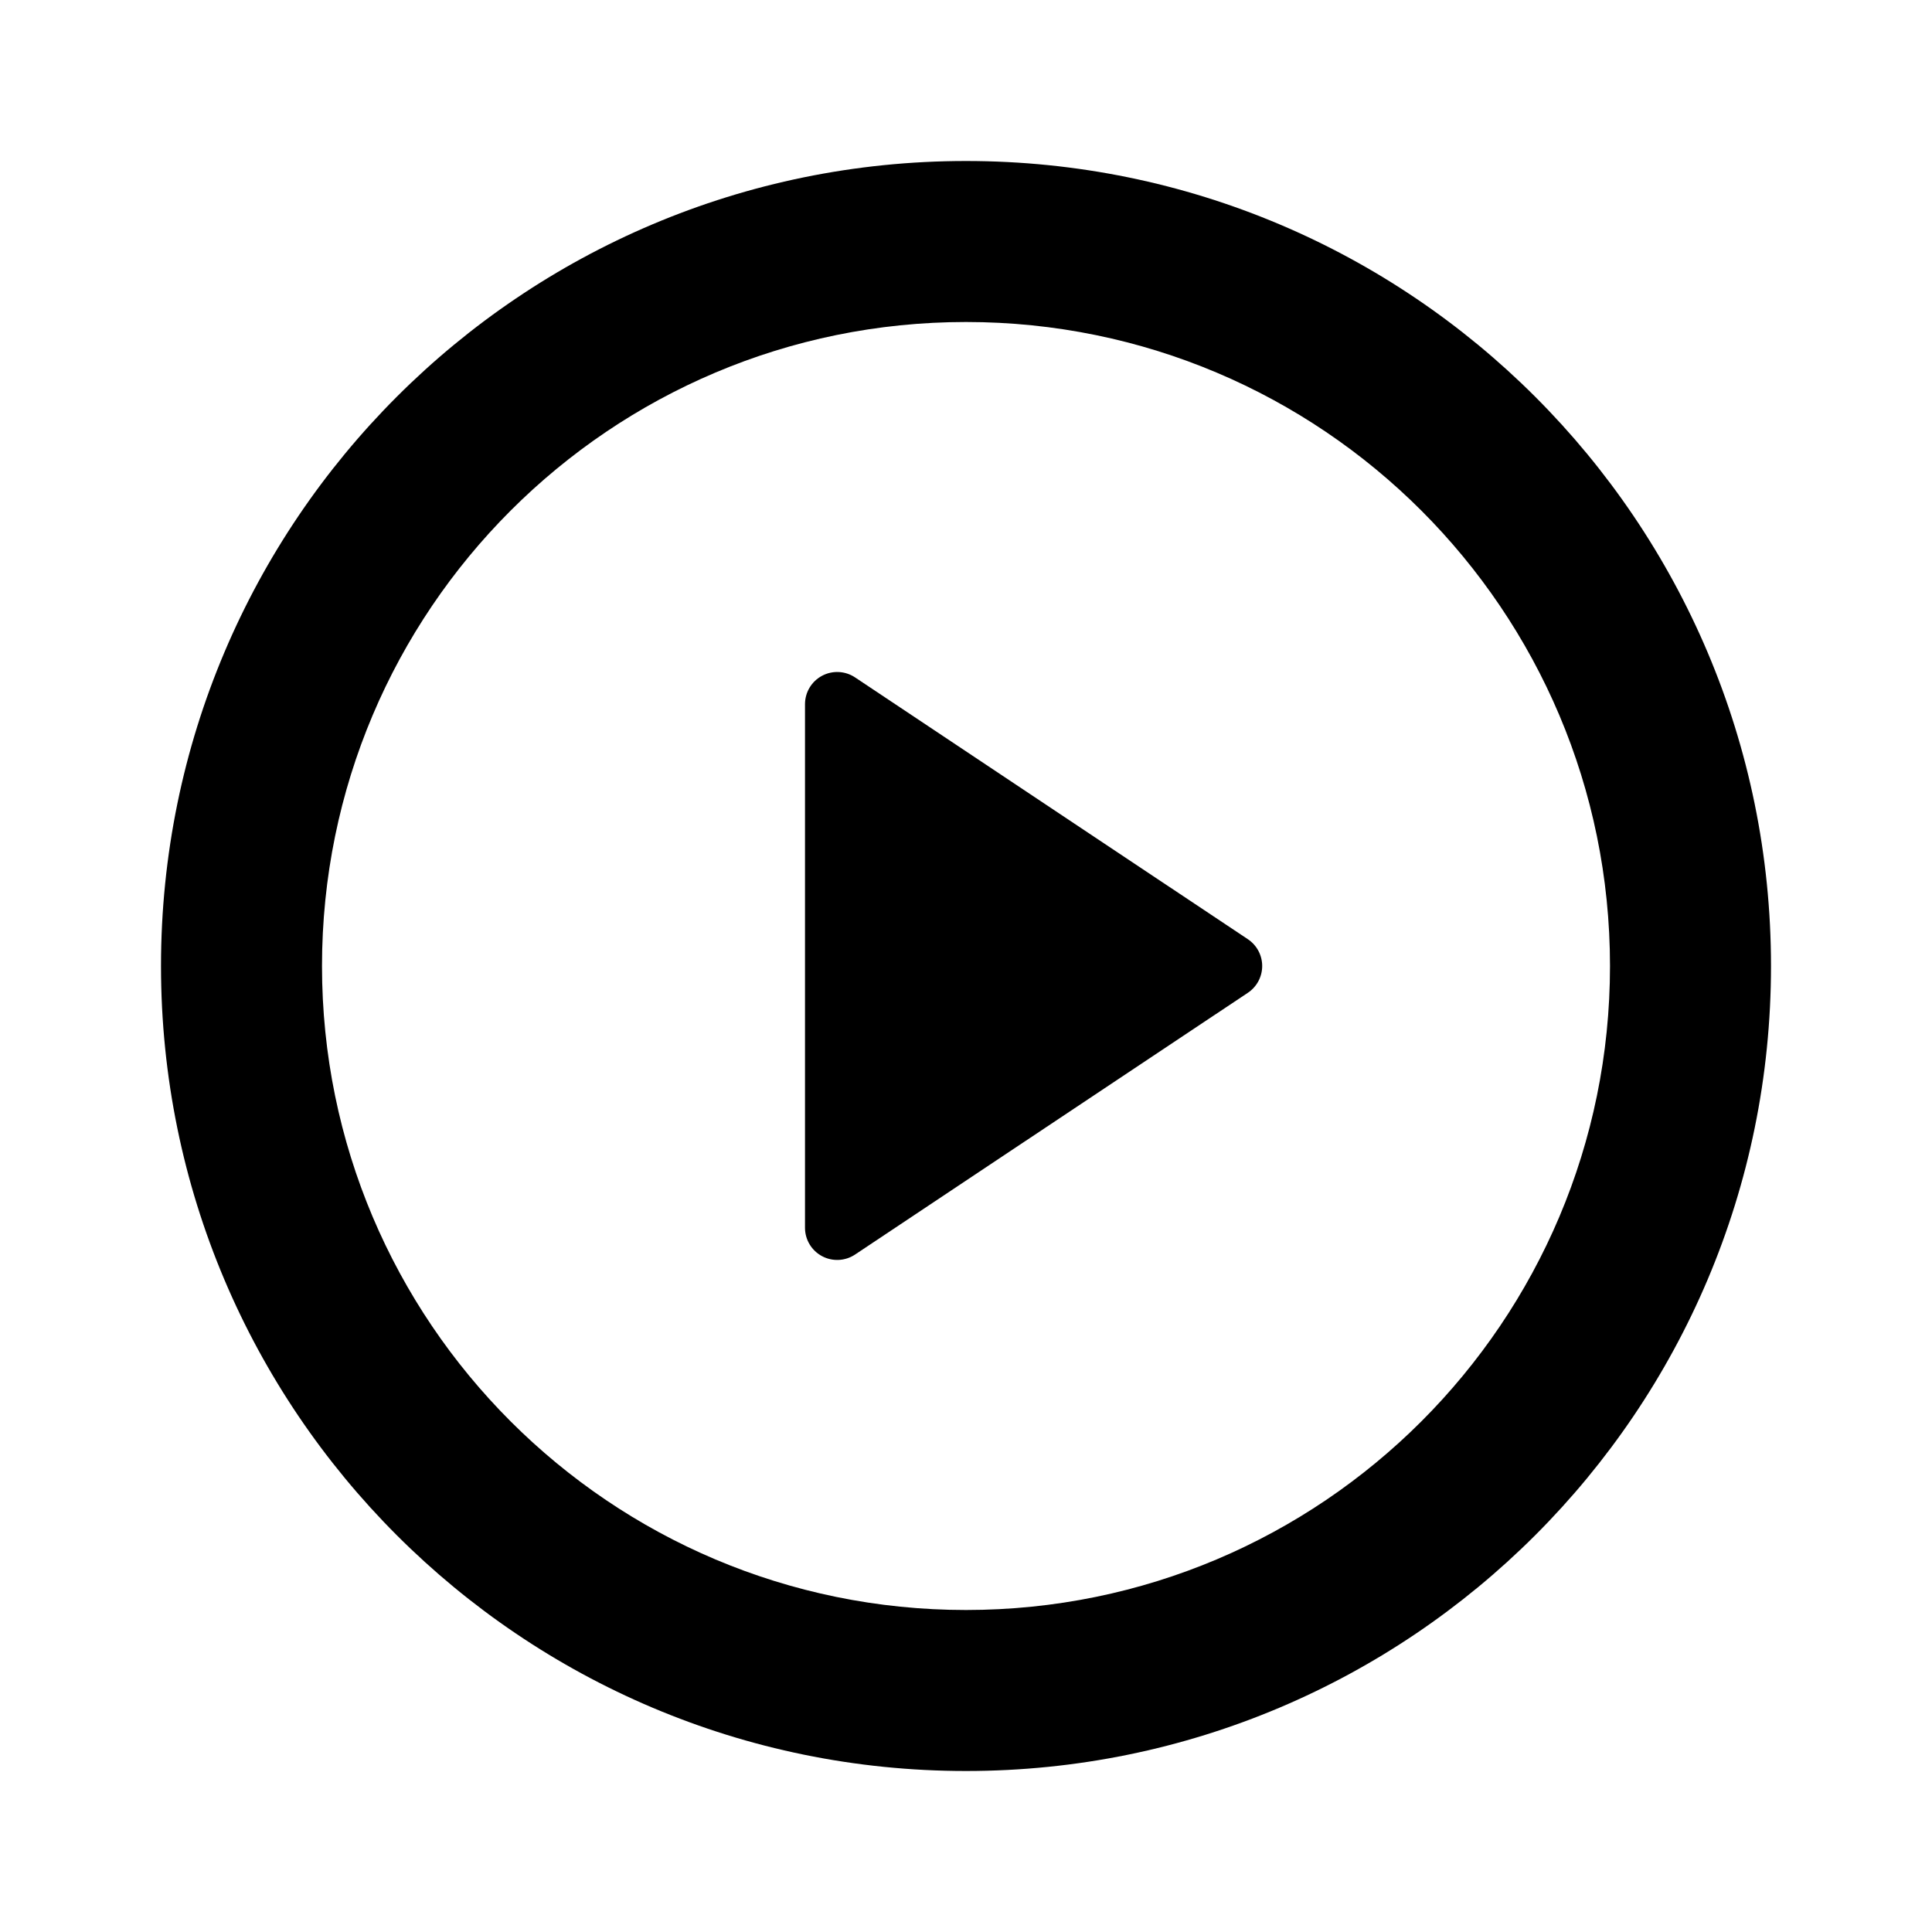
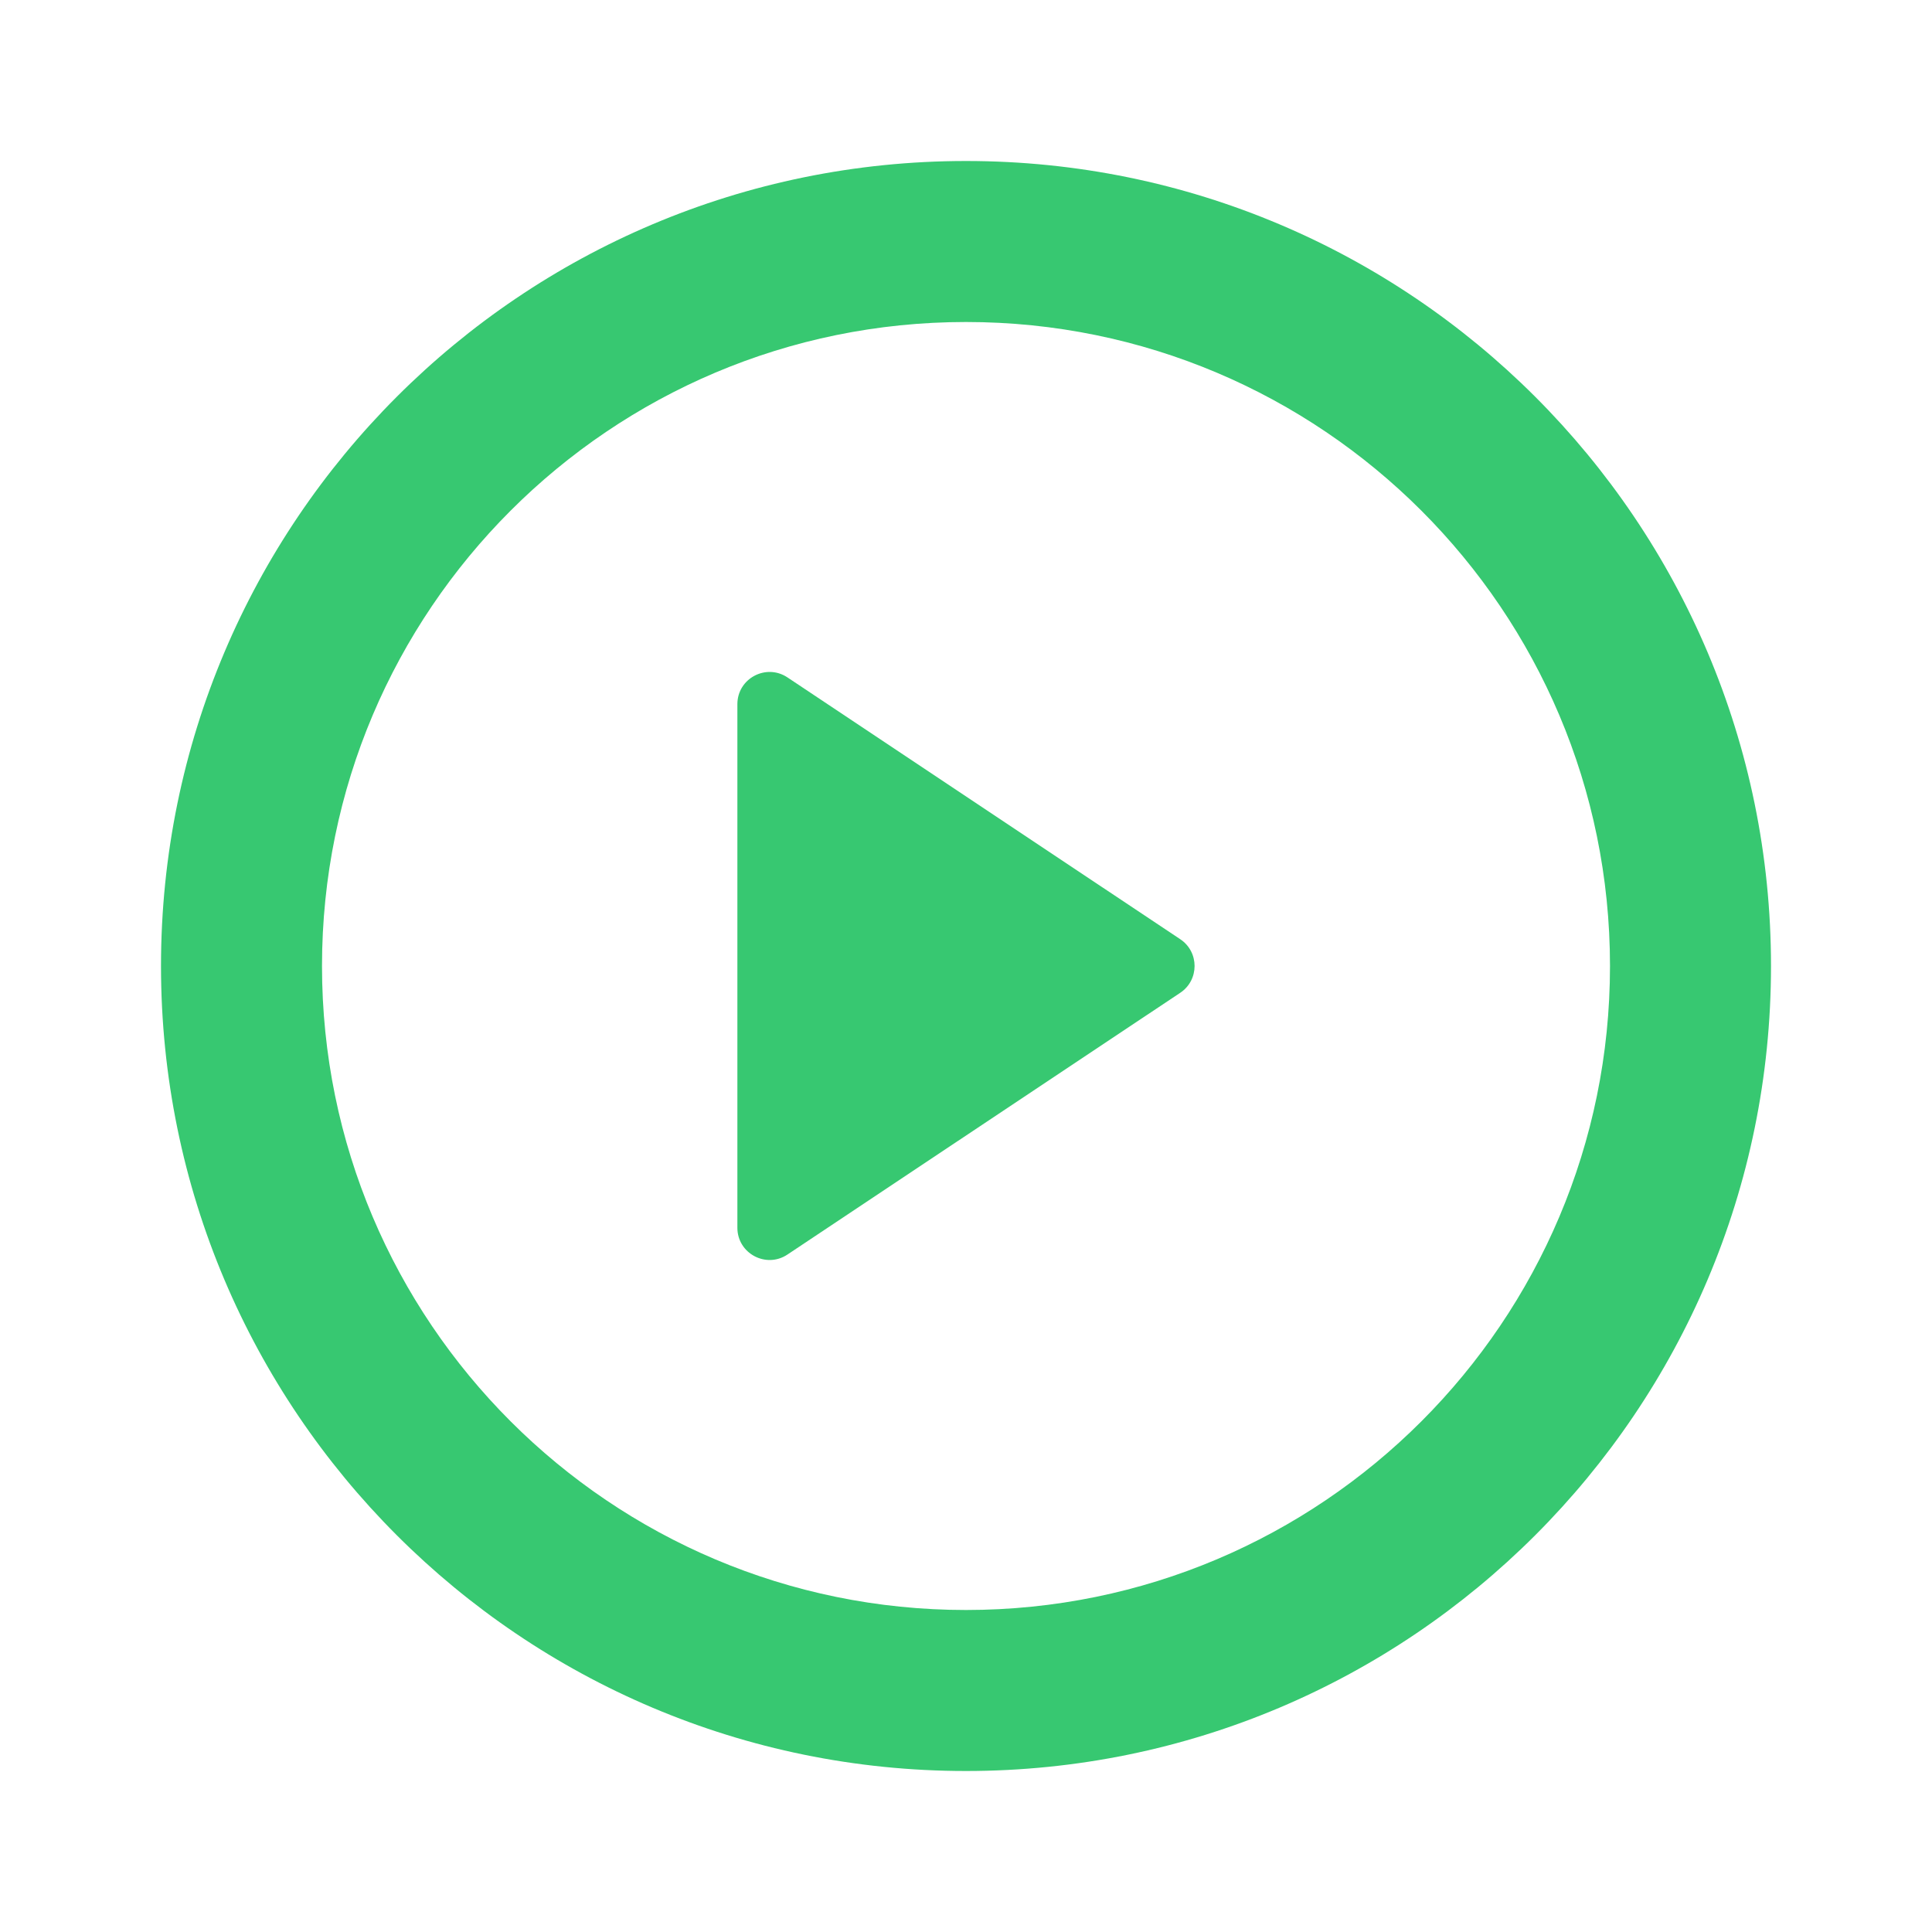
- <svg xmlns="http://www.w3.org/2000/svg" viewBox="0 0 24 24">
-   <g>
-     <path fill="none" d="M0 0h24v24H0z" />
-     <path d="M12 22C6.477 22 2 17.523 2 12S6.477 2 12 2s10 4.477 10 10-4.477 10-10 10zm0-2a8 8 0 1 0 0-16 8 8 0 0 0 0 16zM10.622 8.415l4.879 3.252a.4.4 0 0 1 0 .666l-4.88 3.252a.4.4 0 0 1-.621-.332V8.747a.4.4 0 0 1 .622-.332z" />
-   </g>
+ <svg xmlns="http://www.w3.org/2000/svg" viewBox="0 0 24 24" version="1.1" id="svg8">
+   <defs id="defs12" />
+   <path fill="none" d="M 0,0 H 24 V 24 H 0 Z" id="path2" />
+   <path d="M 12,22 C 6.477,22 2,17.523 2,12 2,6.477 6.477,2 12,2 c 5.523,0 10,4.477 10,10 0,5.523 -4.477,10 -10,10 z m 0,-2 c 4.418,0 8,-3.582 8,-8 0,-4.418 -3.582,-8 -8,-8 -4.418,0 -8,3.582 -8,8 0,4.418 3.582,8 8,8 z" id="path4" style="fill:#37c871;fill-opacity:1" />
+   <path d="m 9.782,8.415 4.879,3.252 c 0.238,0.158 0.238,0.508 0,0.666 l -4.88,3.252 c -0.265,0.176 -0.62,-0.014 -0.621,-0.332 V 8.747 c 5.9e-4,-0.319 0.356,-0.509 0.622,-0.332 z" id="path856" style="fill:#37c871;fill-opacity:1" />
</svg>
